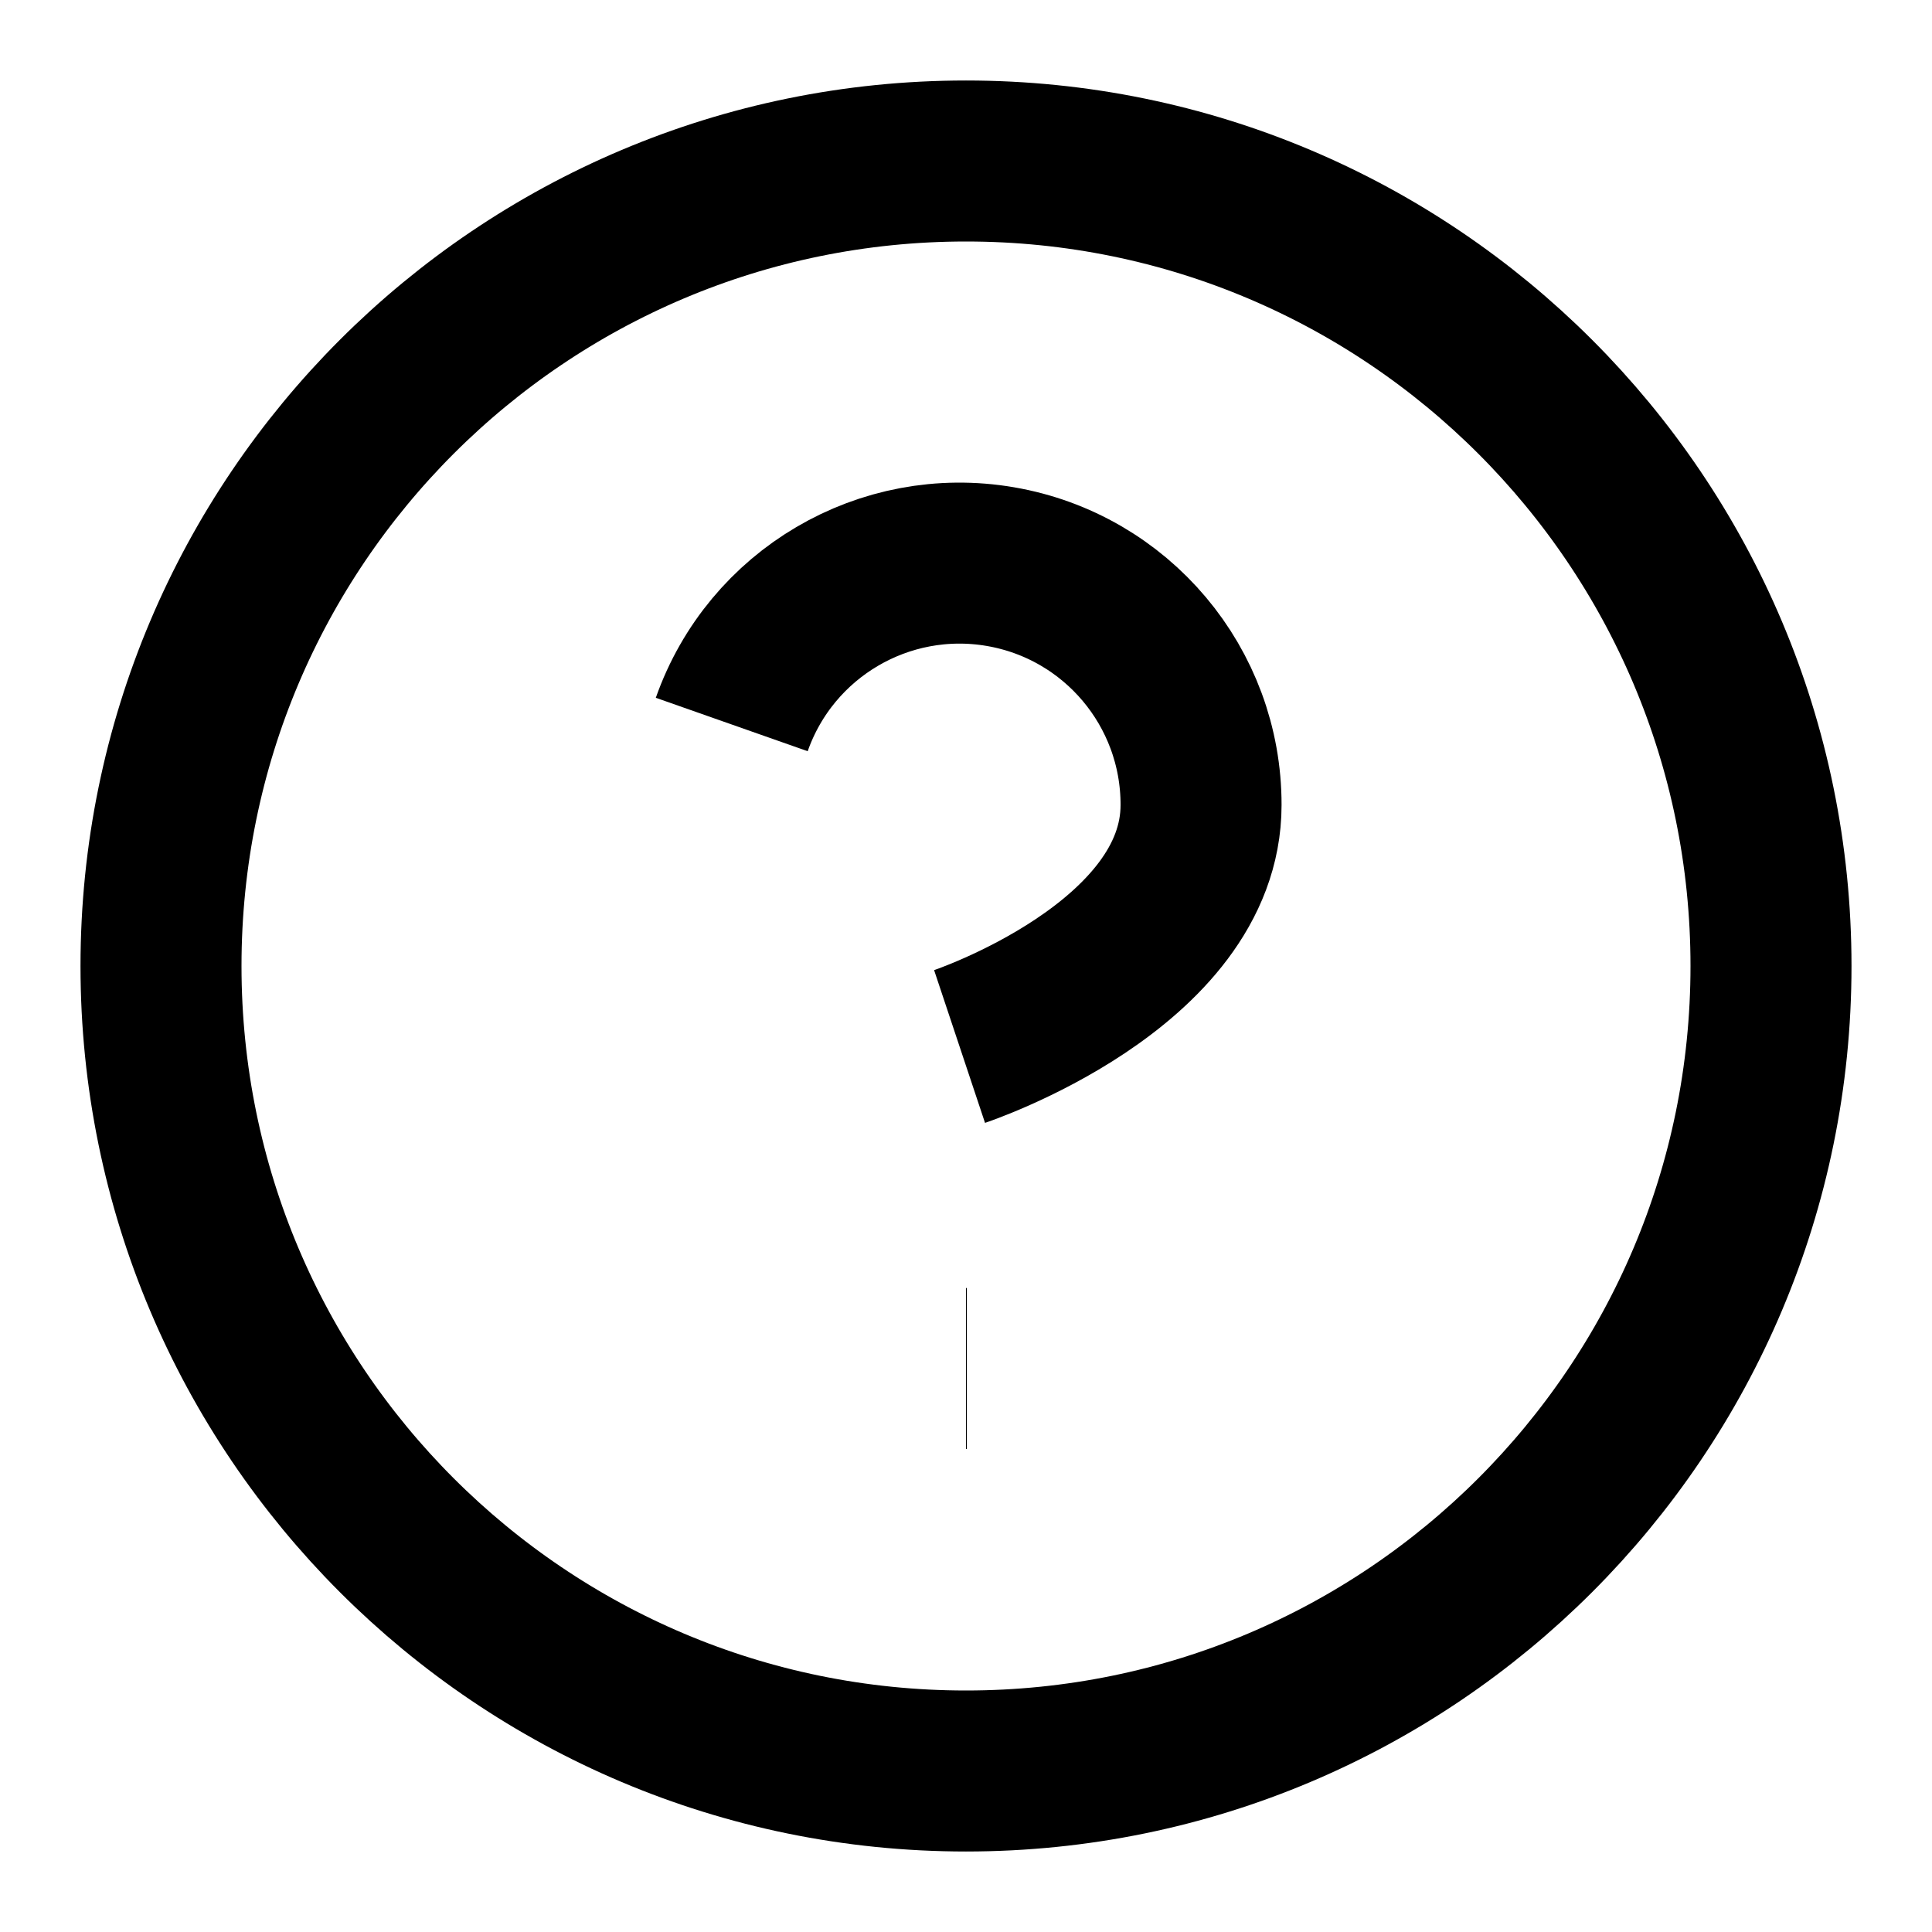
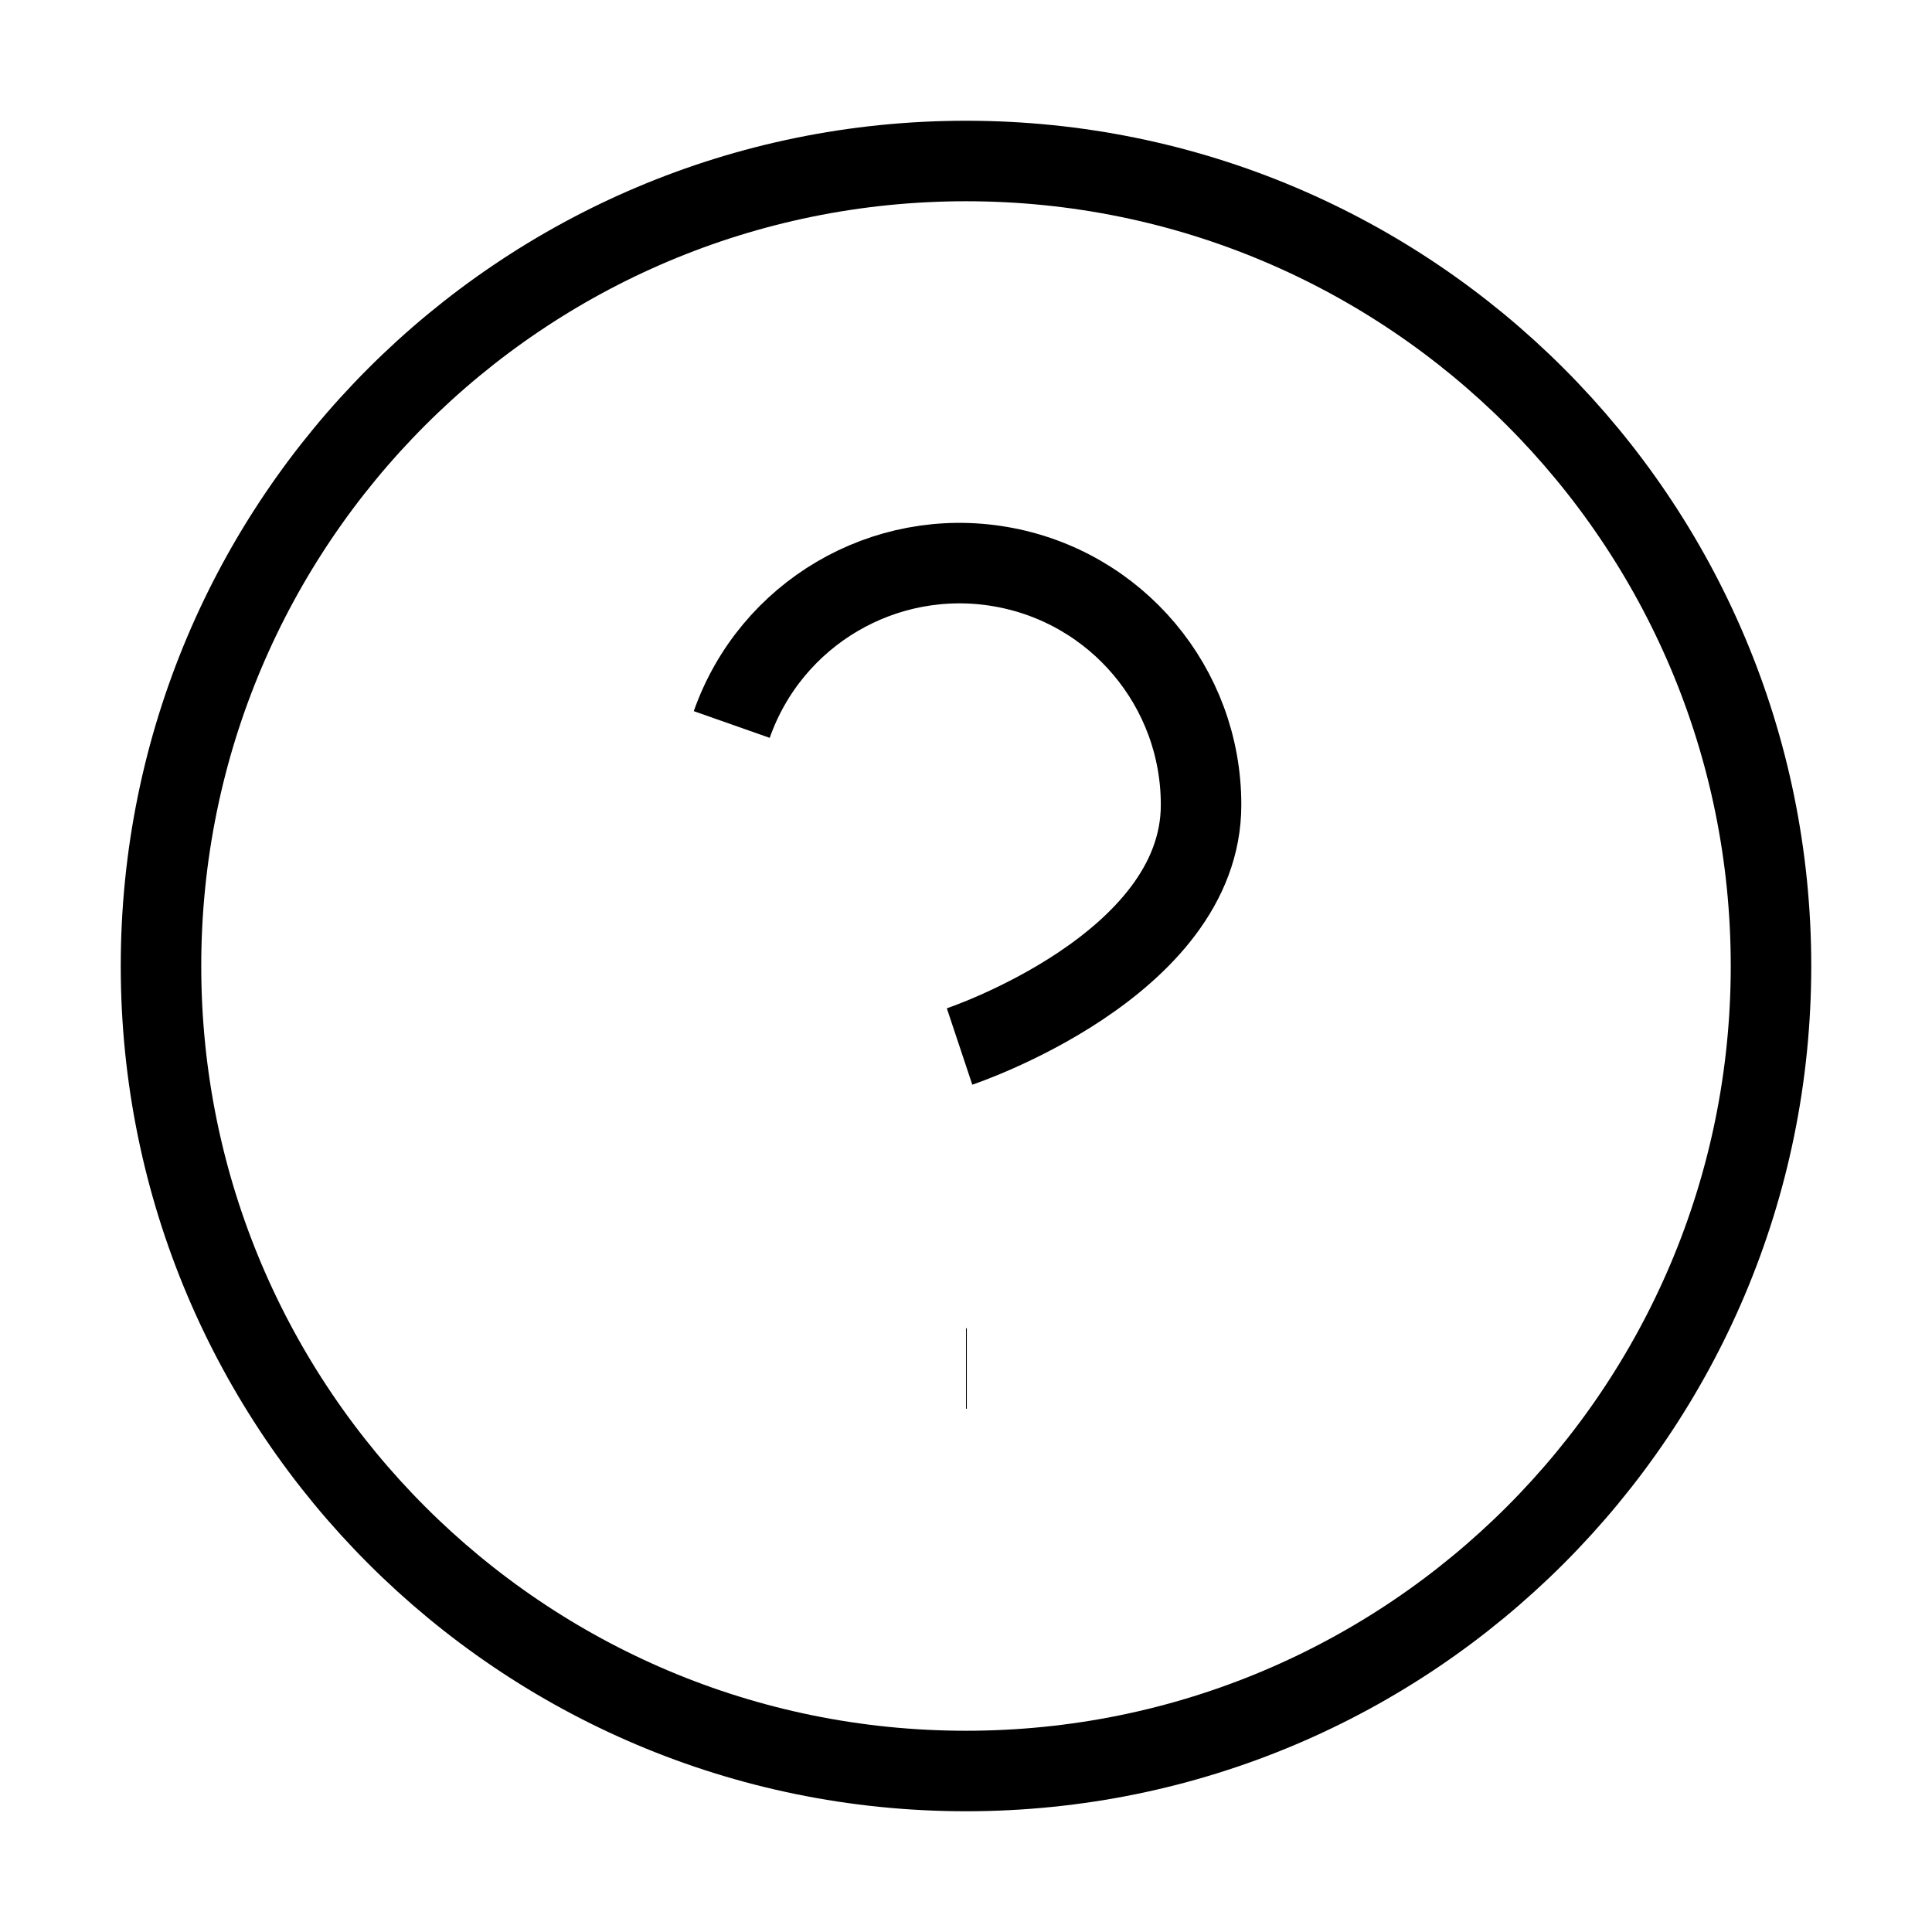
- <svg xmlns="http://www.w3.org/2000/svg" width="24" height="24" viewBox="0 0 24 24" fill="none" stroke="currentColor" stroke-width="2" strokeLinecap="round" strokeLinejoin="round" class="feather feather-help-circle">
+ <svg xmlns="http://www.w3.org/2000/svg" width="24" height="24" viewBox="0 0 24 24" fill="none" stroke="currentColor" strokeWidth="2" strokeLinecap="round" strokeLinejoin="round" className="feather feather-help-circle">
  <circle cx="12" cy="12" r="10" />
  <path d="M9.09 9a3 3 0 0 1 5.83 1c0 2-3 3-3 3" />
  <line x1="12" y1="17" x2="12.01" y2="17" />
</svg>
